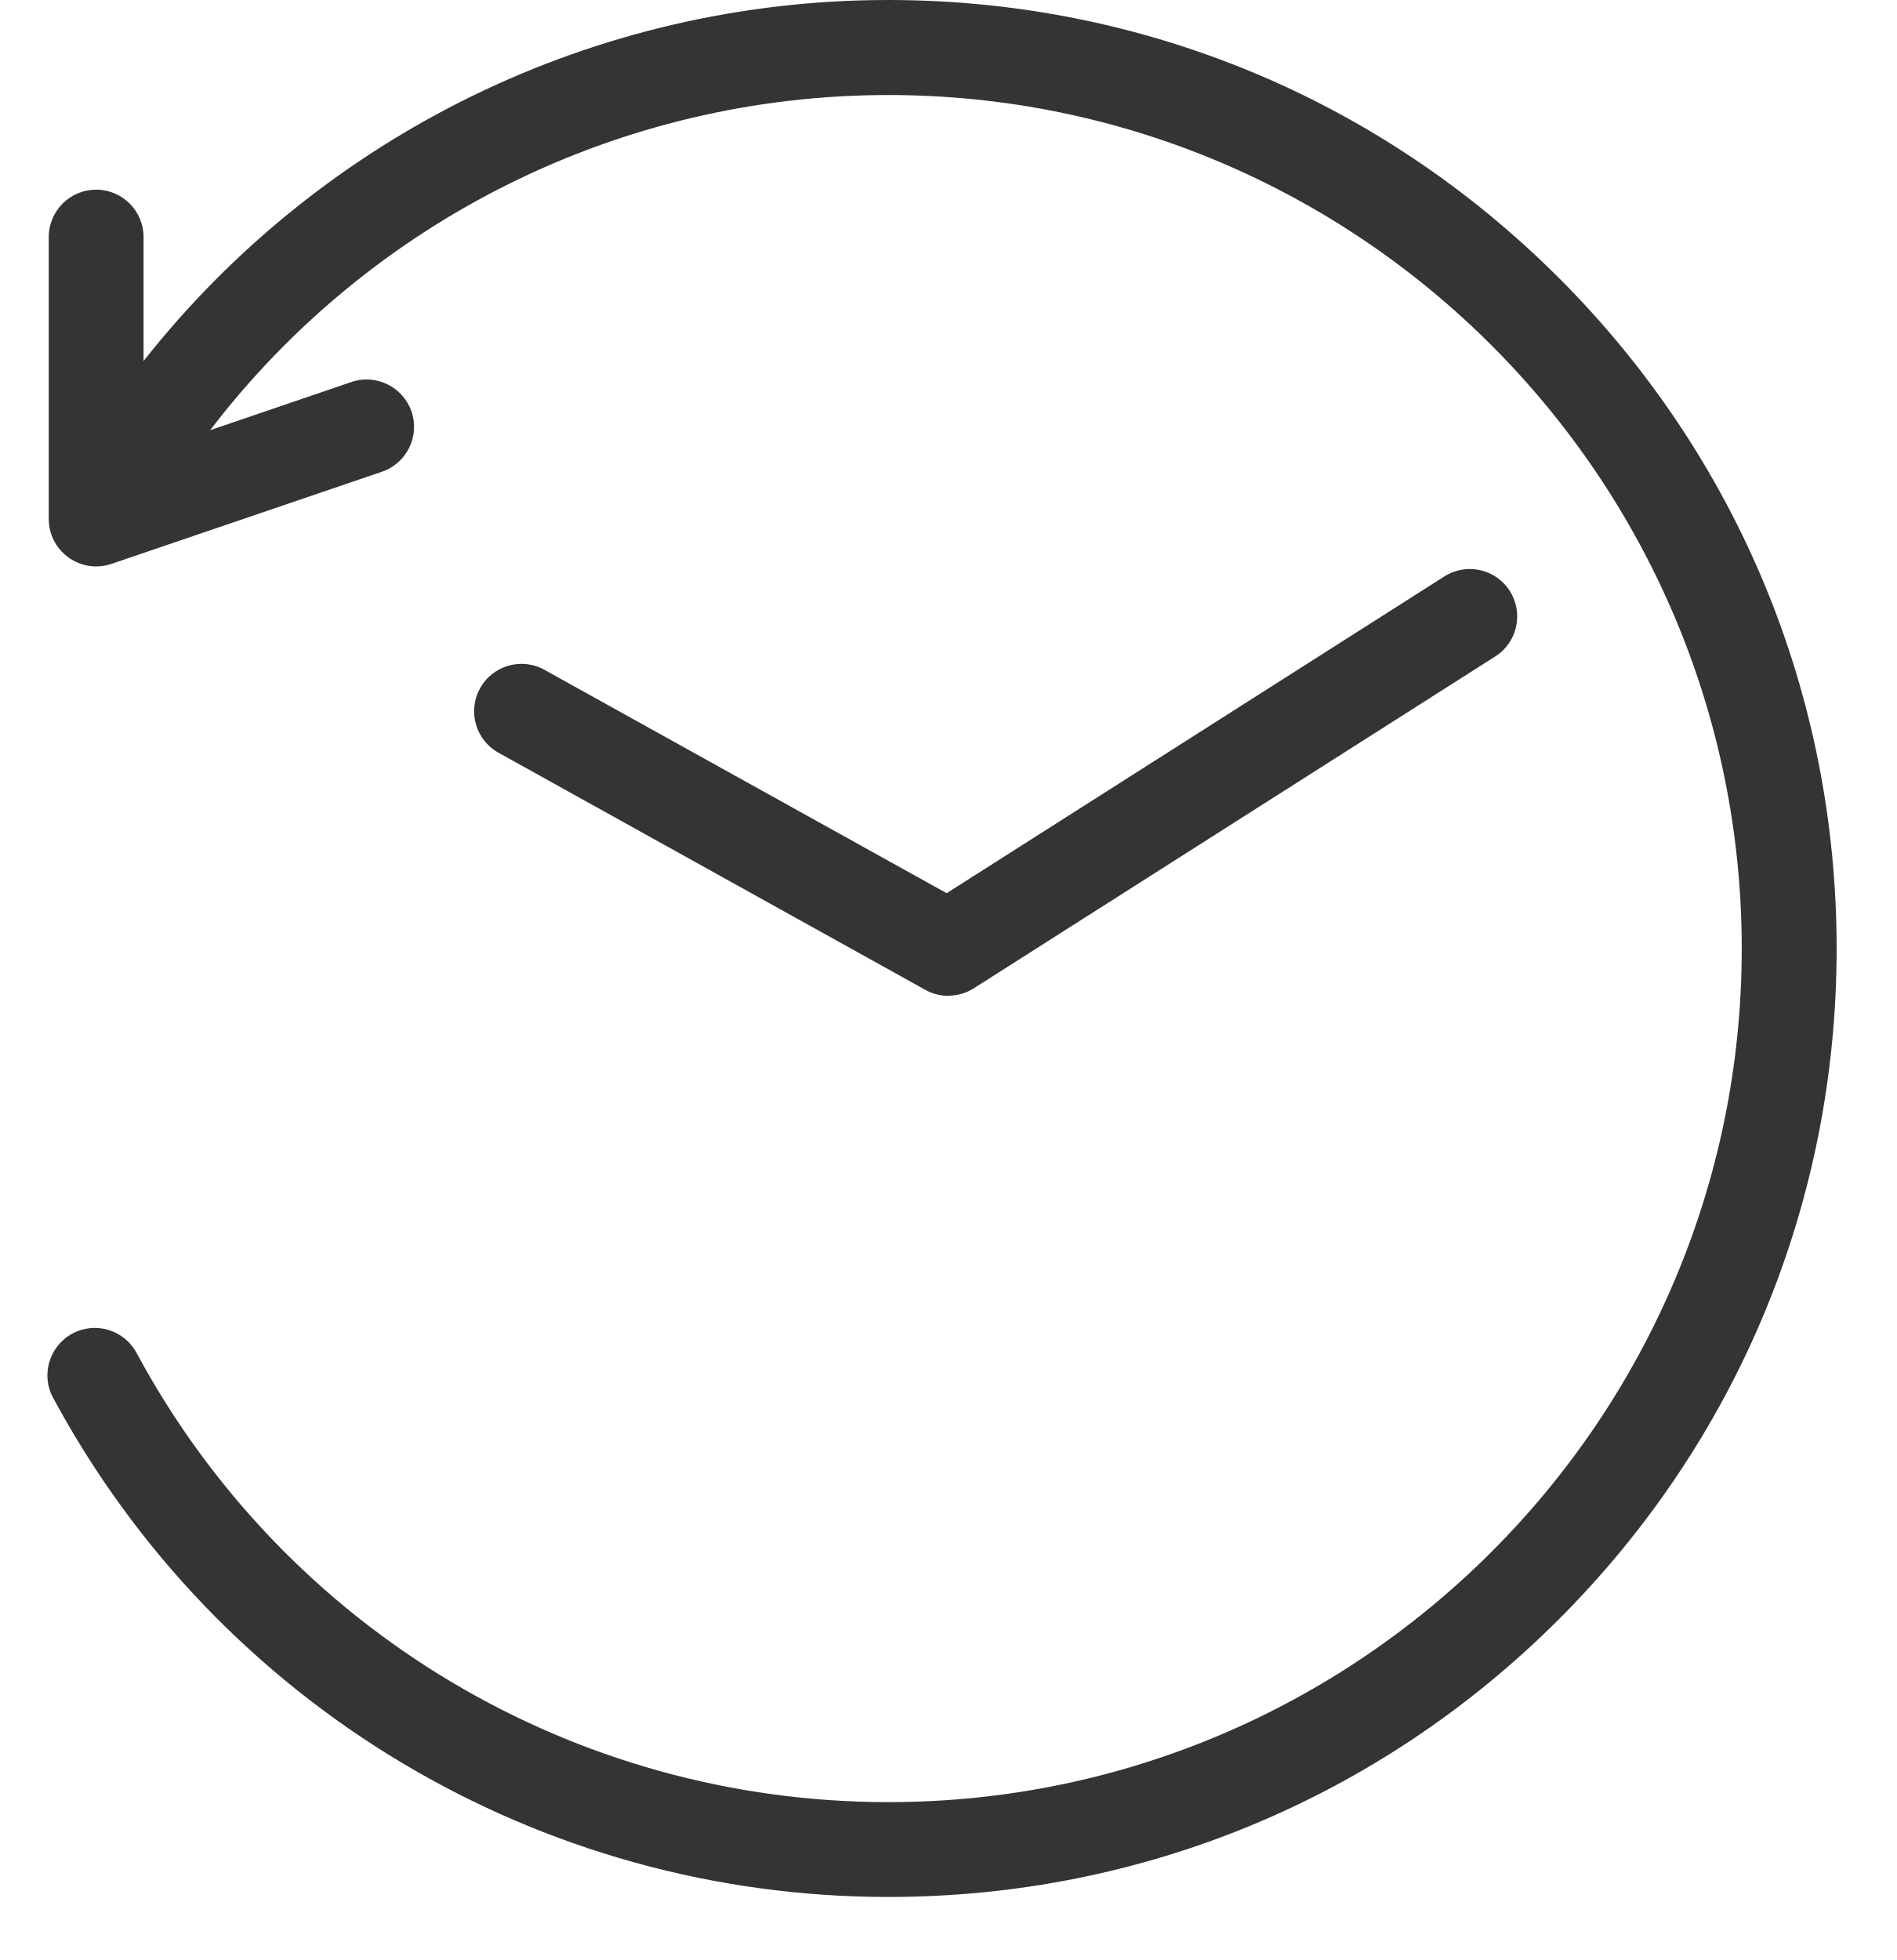
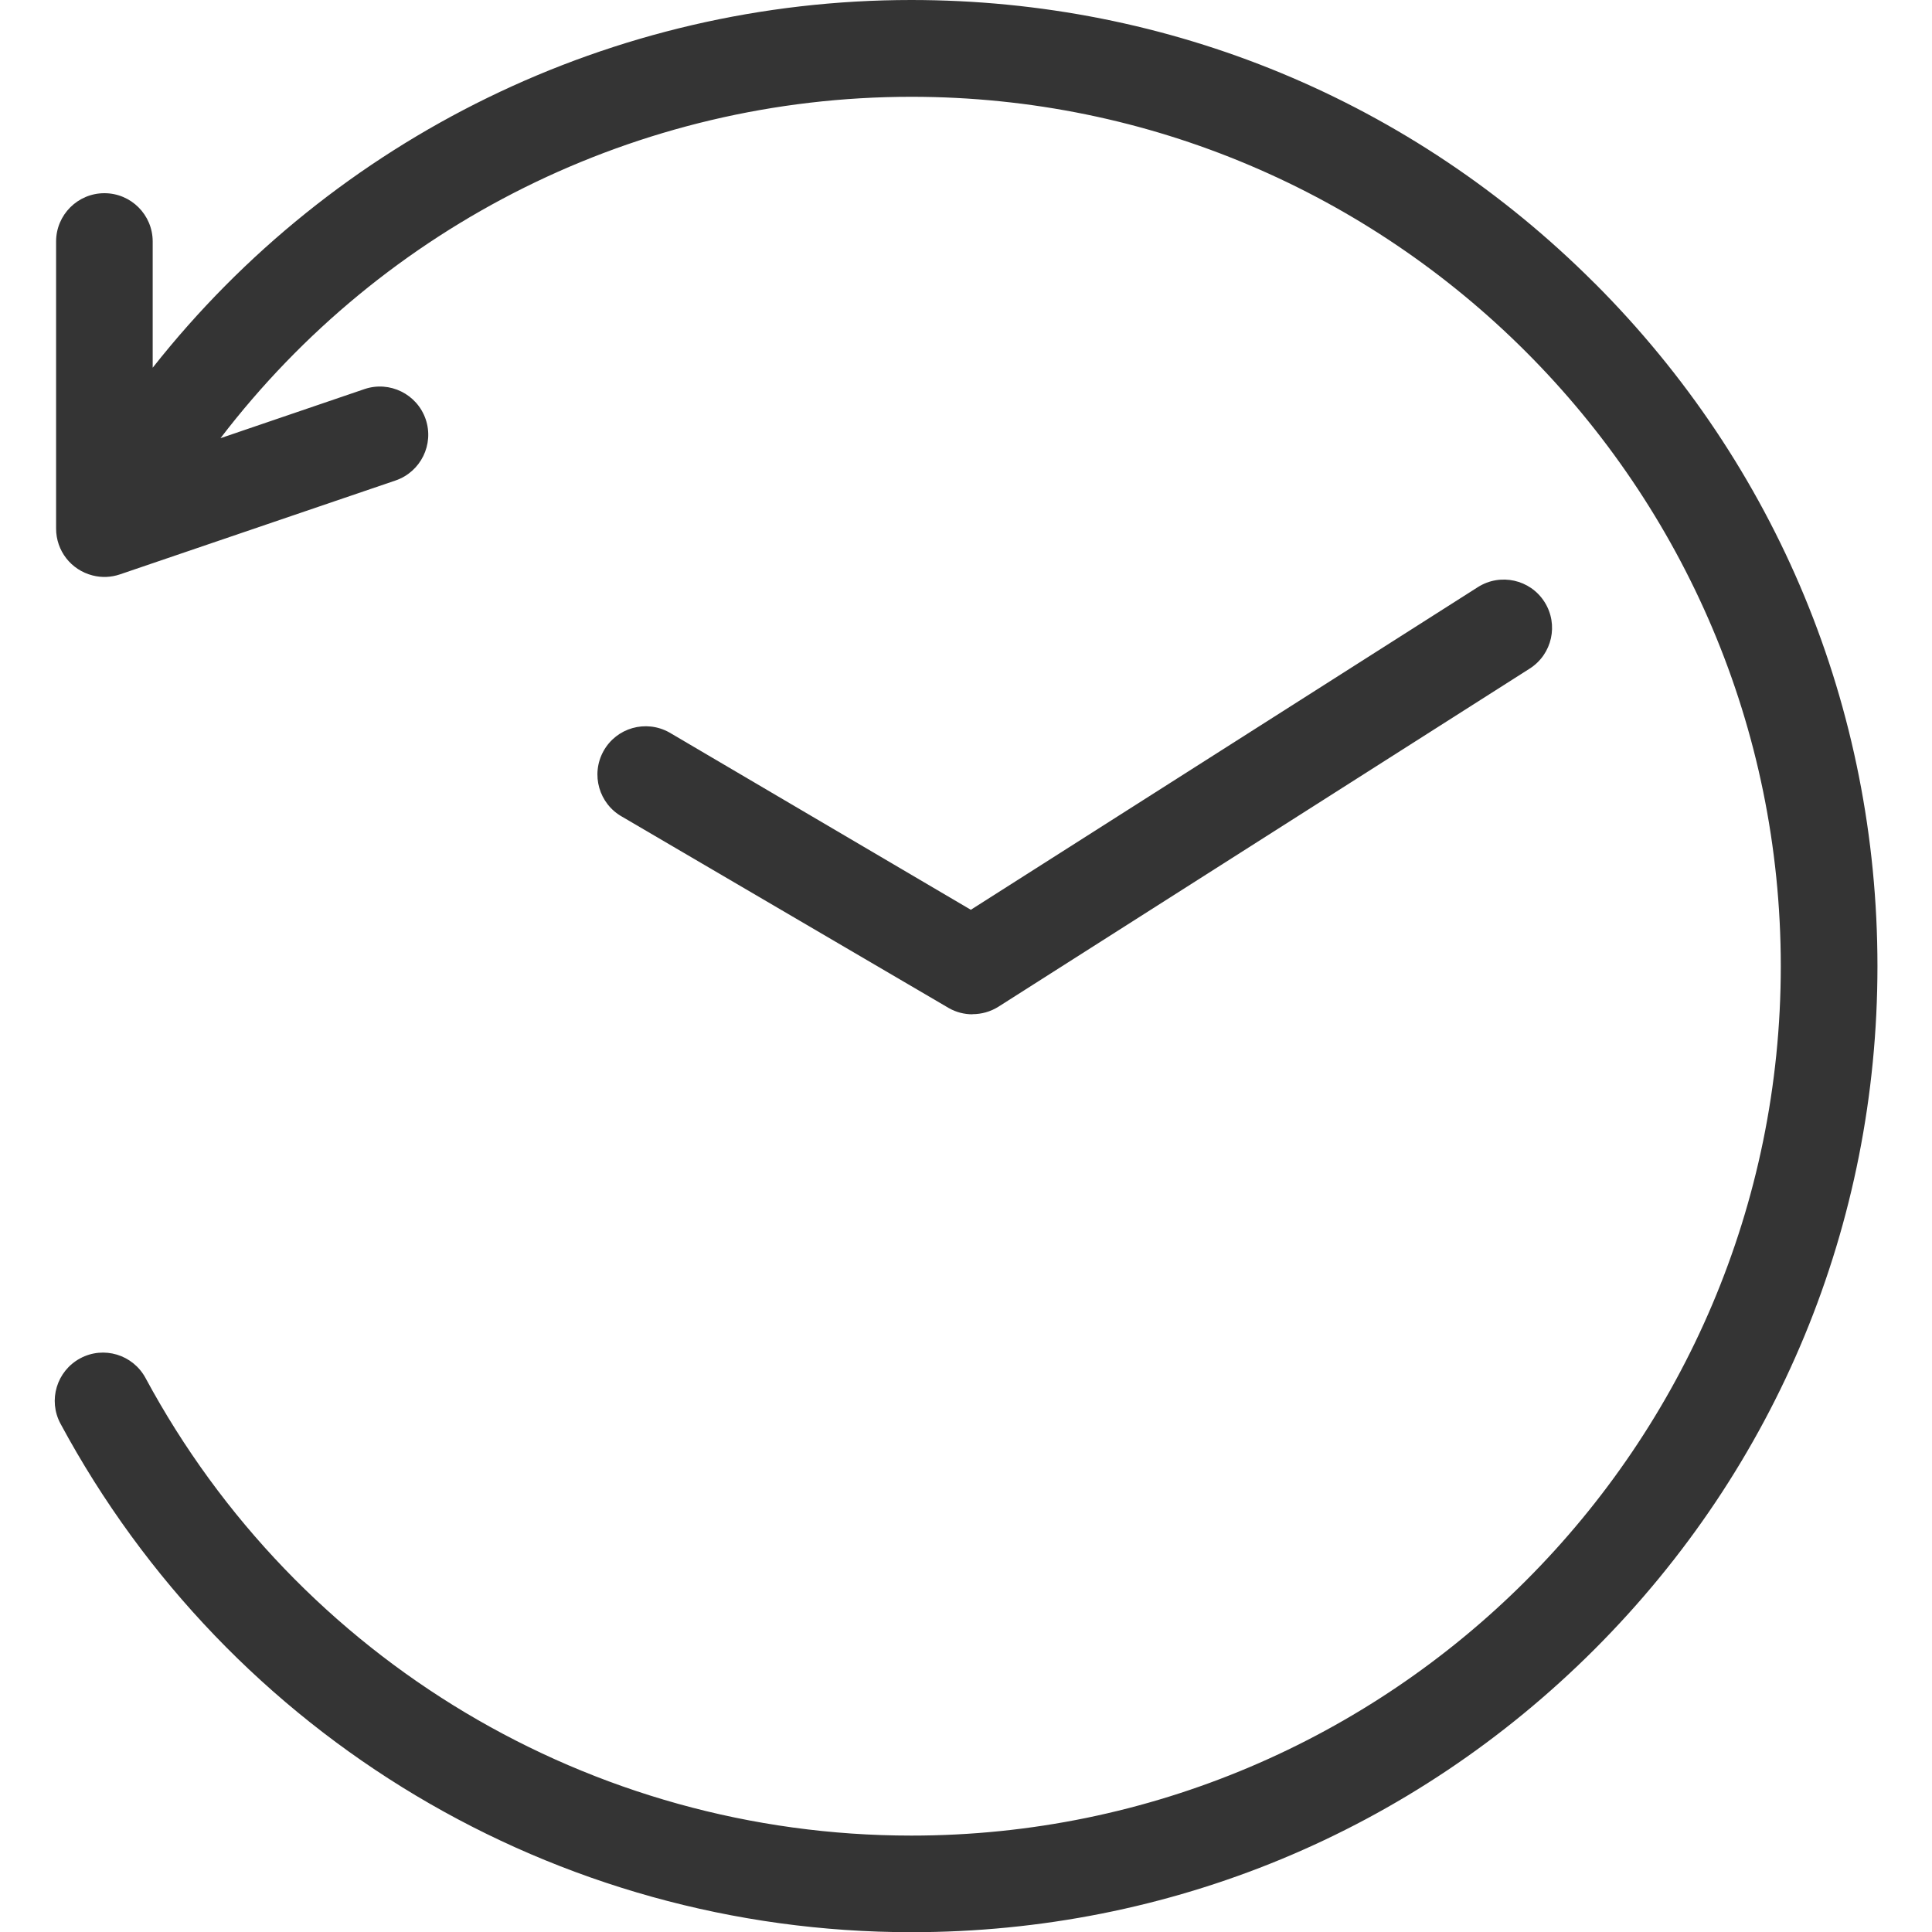
- <svg xmlns="http://www.w3.org/2000/svg" width="30" height="31" viewBox="0 0 30 31" fill="none">
-   <path d="M24.657 4.394C21.823 1.56 18.057 0 14.05 0C9.409 0 5.088 2.138 2.271 5.71V3.75C2.271 3.336 1.935 3 1.521 3C1.107 3 0.771 3.336 0.771 3.75V8.208C0.771 8.552 1.003 8.85 1.336 8.935C1.482 8.973 1.629 8.964 1.762 8.919L6.042 7.461C6.433 7.327 6.643 6.902 6.51 6.51C6.376 6.119 5.95 5.909 5.559 6.042L3.324 6.804C5.856 3.492 9.804 1.503 14.052 1.503C21.496 1.503 27.552 7.559 27.552 15.003C27.552 22.448 21.496 28.503 14.052 28.503C9.078 28.503 4.521 25.78 2.16 21.398C1.963 21.033 1.509 20.896 1.144 21.093C0.78 21.29 0.643 21.744 0.84 22.108C3.463 26.977 8.527 30.003 14.053 30.003C18.06 30.003 21.826 28.443 24.66 25.61C27.493 22.776 29.053 19.009 29.053 15.003C29.053 10.996 27.493 7.23 24.66 4.396L24.657 4.394Z" fill="#343434" />
-   <path d="M15 15.75C14.874 15.75 14.749 15.719 14.636 15.655L7.885 11.905C7.524 11.704 7.393 11.248 7.594 10.886C7.795 10.523 8.251 10.393 8.614 10.595L14.975 14.127L22.848 9.117C23.198 8.895 23.661 8.997 23.883 9.347C24.105 9.696 24.003 10.159 23.654 10.382L15.403 15.632C15.28 15.71 15.141 15.748 15.002 15.748L15 15.75Z" fill="#343434" />
+ <svg xmlns="http://www.w3.org/2000/svg" width="30" height="30" viewBox="0 0 30 30" fill="none">
+   <path d="M24.757 4.394C21.923 1.56 18.157 0 14.15 0C9.509 0 5.188 2.138 2.371 5.71V3.75C2.371 3.336 2.035 3 1.621 3C1.207 3 0.871 3.336 0.871 3.75V8.208C0.871 8.552 1.103 8.85 1.436 8.935C1.582 8.973 1.729 8.964 1.862 8.919L6.142 7.461C6.533 7.327 6.743 6.902 6.61 6.51C6.476 6.119 6.05 5.909 5.659 6.042L3.424 6.804C5.956 3.492 9.904 1.503 14.152 1.503C21.596 1.503 27.652 7.559 27.652 15.003C27.652 22.448 21.596 28.503 14.152 28.503C9.178 28.503 4.621 25.78 2.26 21.398C2.063 21.033 1.609 20.896 1.244 21.093C0.88 21.29 0.743 21.744 0.94 22.108C3.563 26.977 8.627 30.003 14.153 30.003C18.16 30.003 21.926 28.443 24.76 25.61C27.593 22.776 29.153 19.009 29.153 15.003C29.153 10.996 27.593 7.23 24.76 4.396L24.757 4.394Z" fill="#343434" />
+   <path d="M15.1 15.75C14.974 15.75 14.85 15.719 14.736 15.655L9.662 12.683C9.301 12.482 9.17 12.026 9.371 11.663C9.572 11.3 10.028 11.171 10.391 11.372L15.075 14.127L22.948 9.117C23.297 8.895 23.761 8.997 23.983 9.347C24.205 9.696 24.103 10.159 23.753 10.382L15.504 15.632C15.38 15.71 15.241 15.748 15.101 15.748L15.1 15.75Z" fill="#343434" />
</svg>
